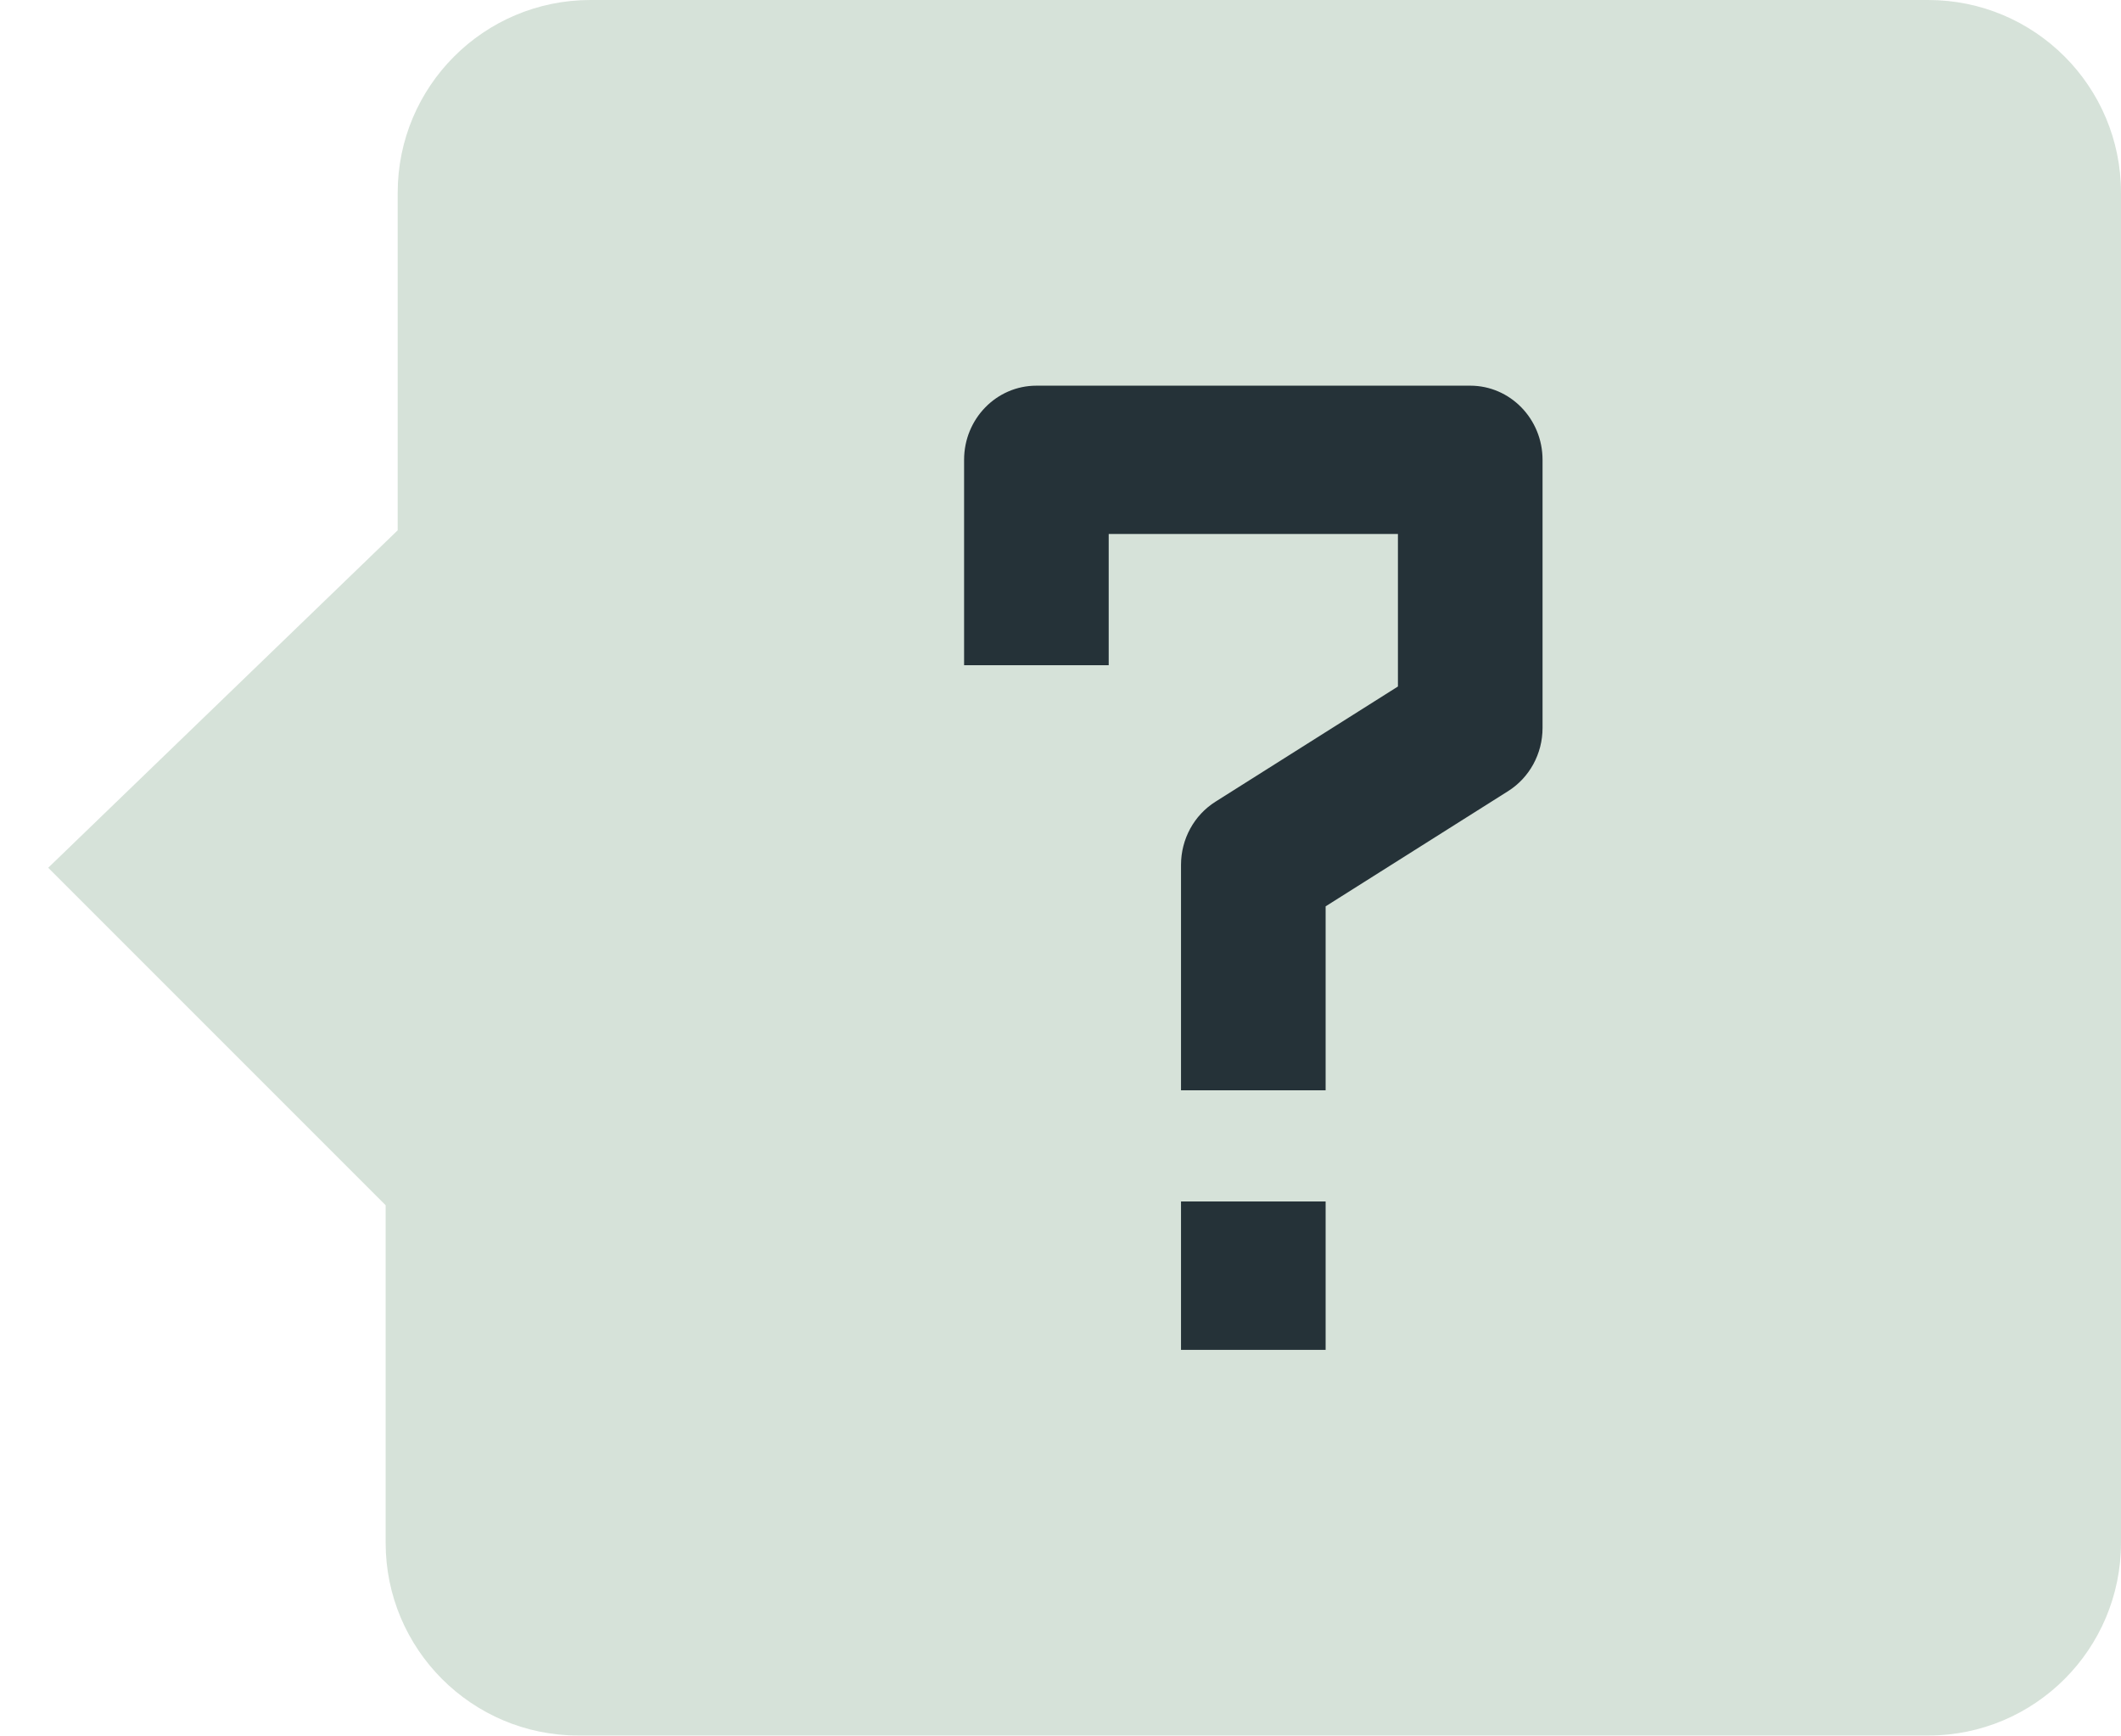
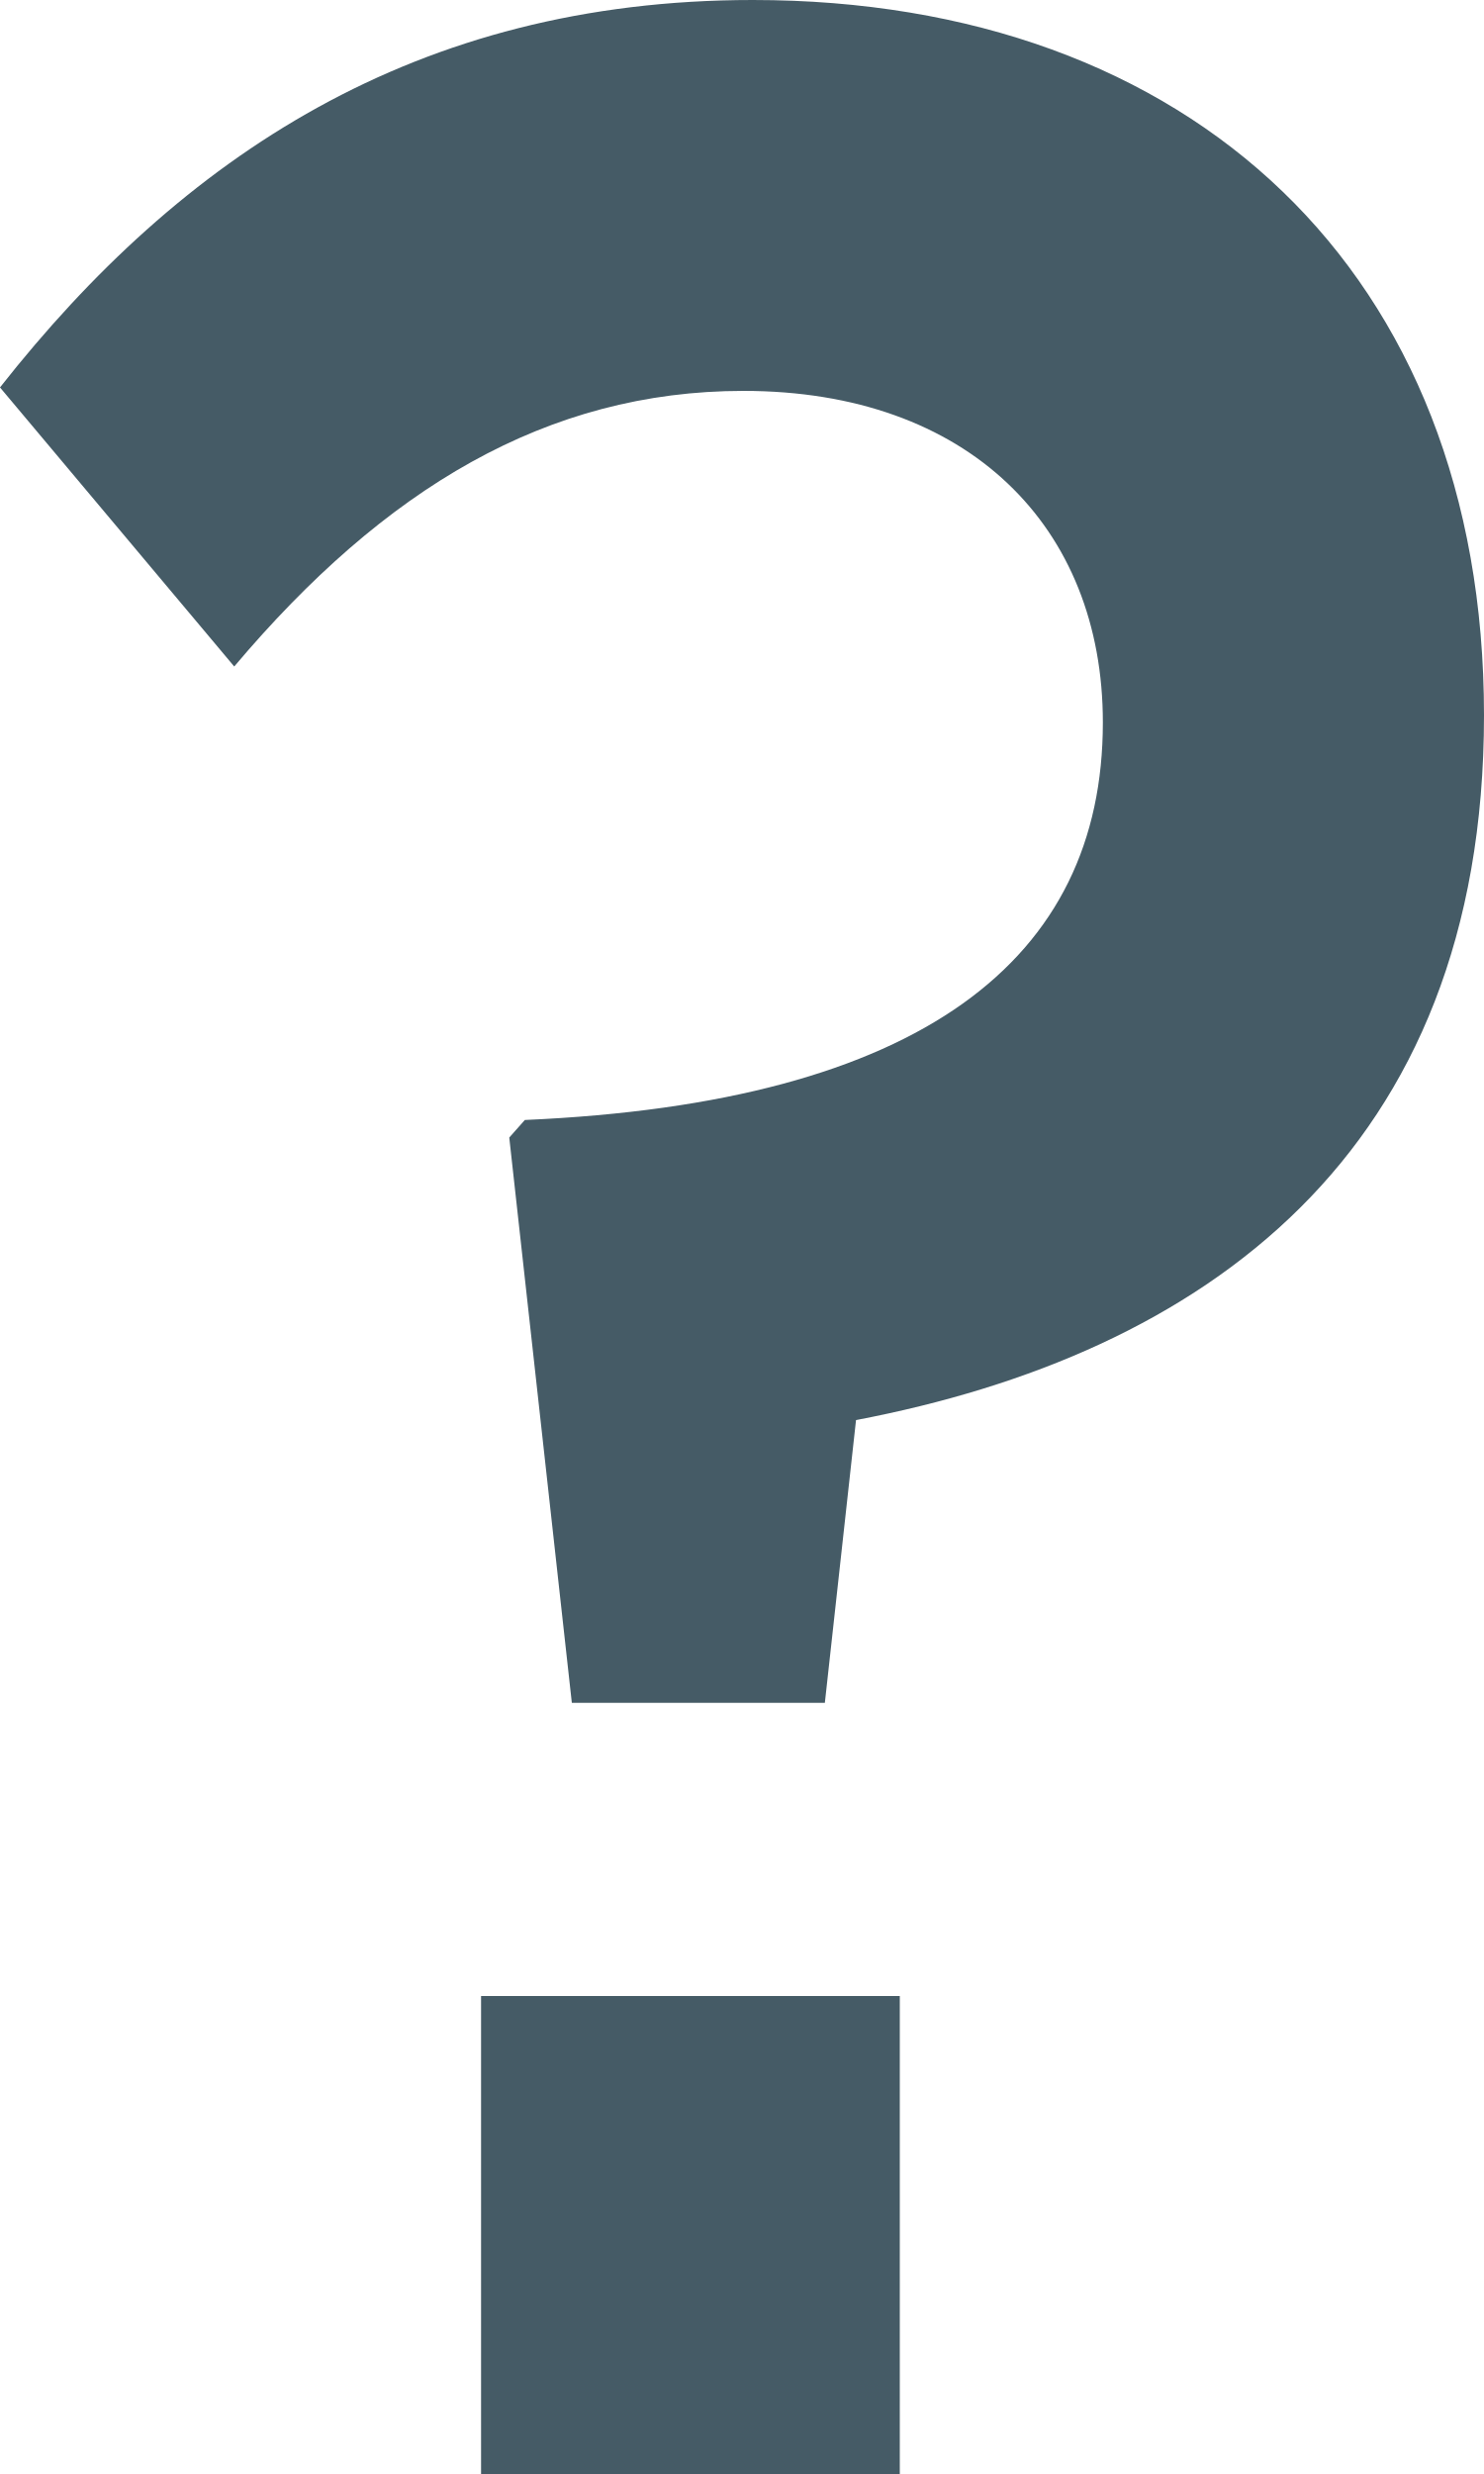
- <svg xmlns="http://www.w3.org/2000/svg" width="22" height="18" viewBox="0 0 22 18" fill="none">
-   <path d="M4 16C4 17.105 4.895 18 6 18H20C21.105 18 22 17.105 22 16V2C22 0.895 21.105 0 20 0H6.125C5.02 0 4.125 0.895 4.125 2V5.5L0.5 9L4 12.5V16Z" fill="#1C6031" fill-opacity="0.18" />
-   <path d="M10.75 4C10.336 4 10 4.344 10 4.769V6.899H11.5V5.538H14.5V7.12L12.607 8.315C12.385 8.455 12.25 8.703 12.25 8.97V11.308H13.75V9.4L15.643 8.205C15.865 8.065 16 7.817 16 7.55V4.769C16 4.344 15.664 4 15.25 4H10.75Z" fill="#253238" />
-   <path d="M13.75 12.461H12.25V14H13.75V12.461Z" fill="#253238" />
+ <svg xmlns="http://www.w3.org/2000/svg" width="6" height="10" viewBox="0 0 6 10" fill="none">
+   <path d="M2.312 6.883H3.335L3.461 5.74C4.863 5.473 6 4.669 6 2.891C6 1.1 4.813 0 3.044 0C1.68 0 0.733 0.635 0 1.566L0.947 2.694C1.554 1.975 2.211 1.58 3.006 1.58C3.916 1.58 4.459 2.13 4.459 2.92C4.459 3.879 3.726 4.457 2.122 4.527L2.059 4.598L2.312 6.883ZM1.945 10H3.638V8.068H1.945V10Z" fill="#455B66" />
</svg>
